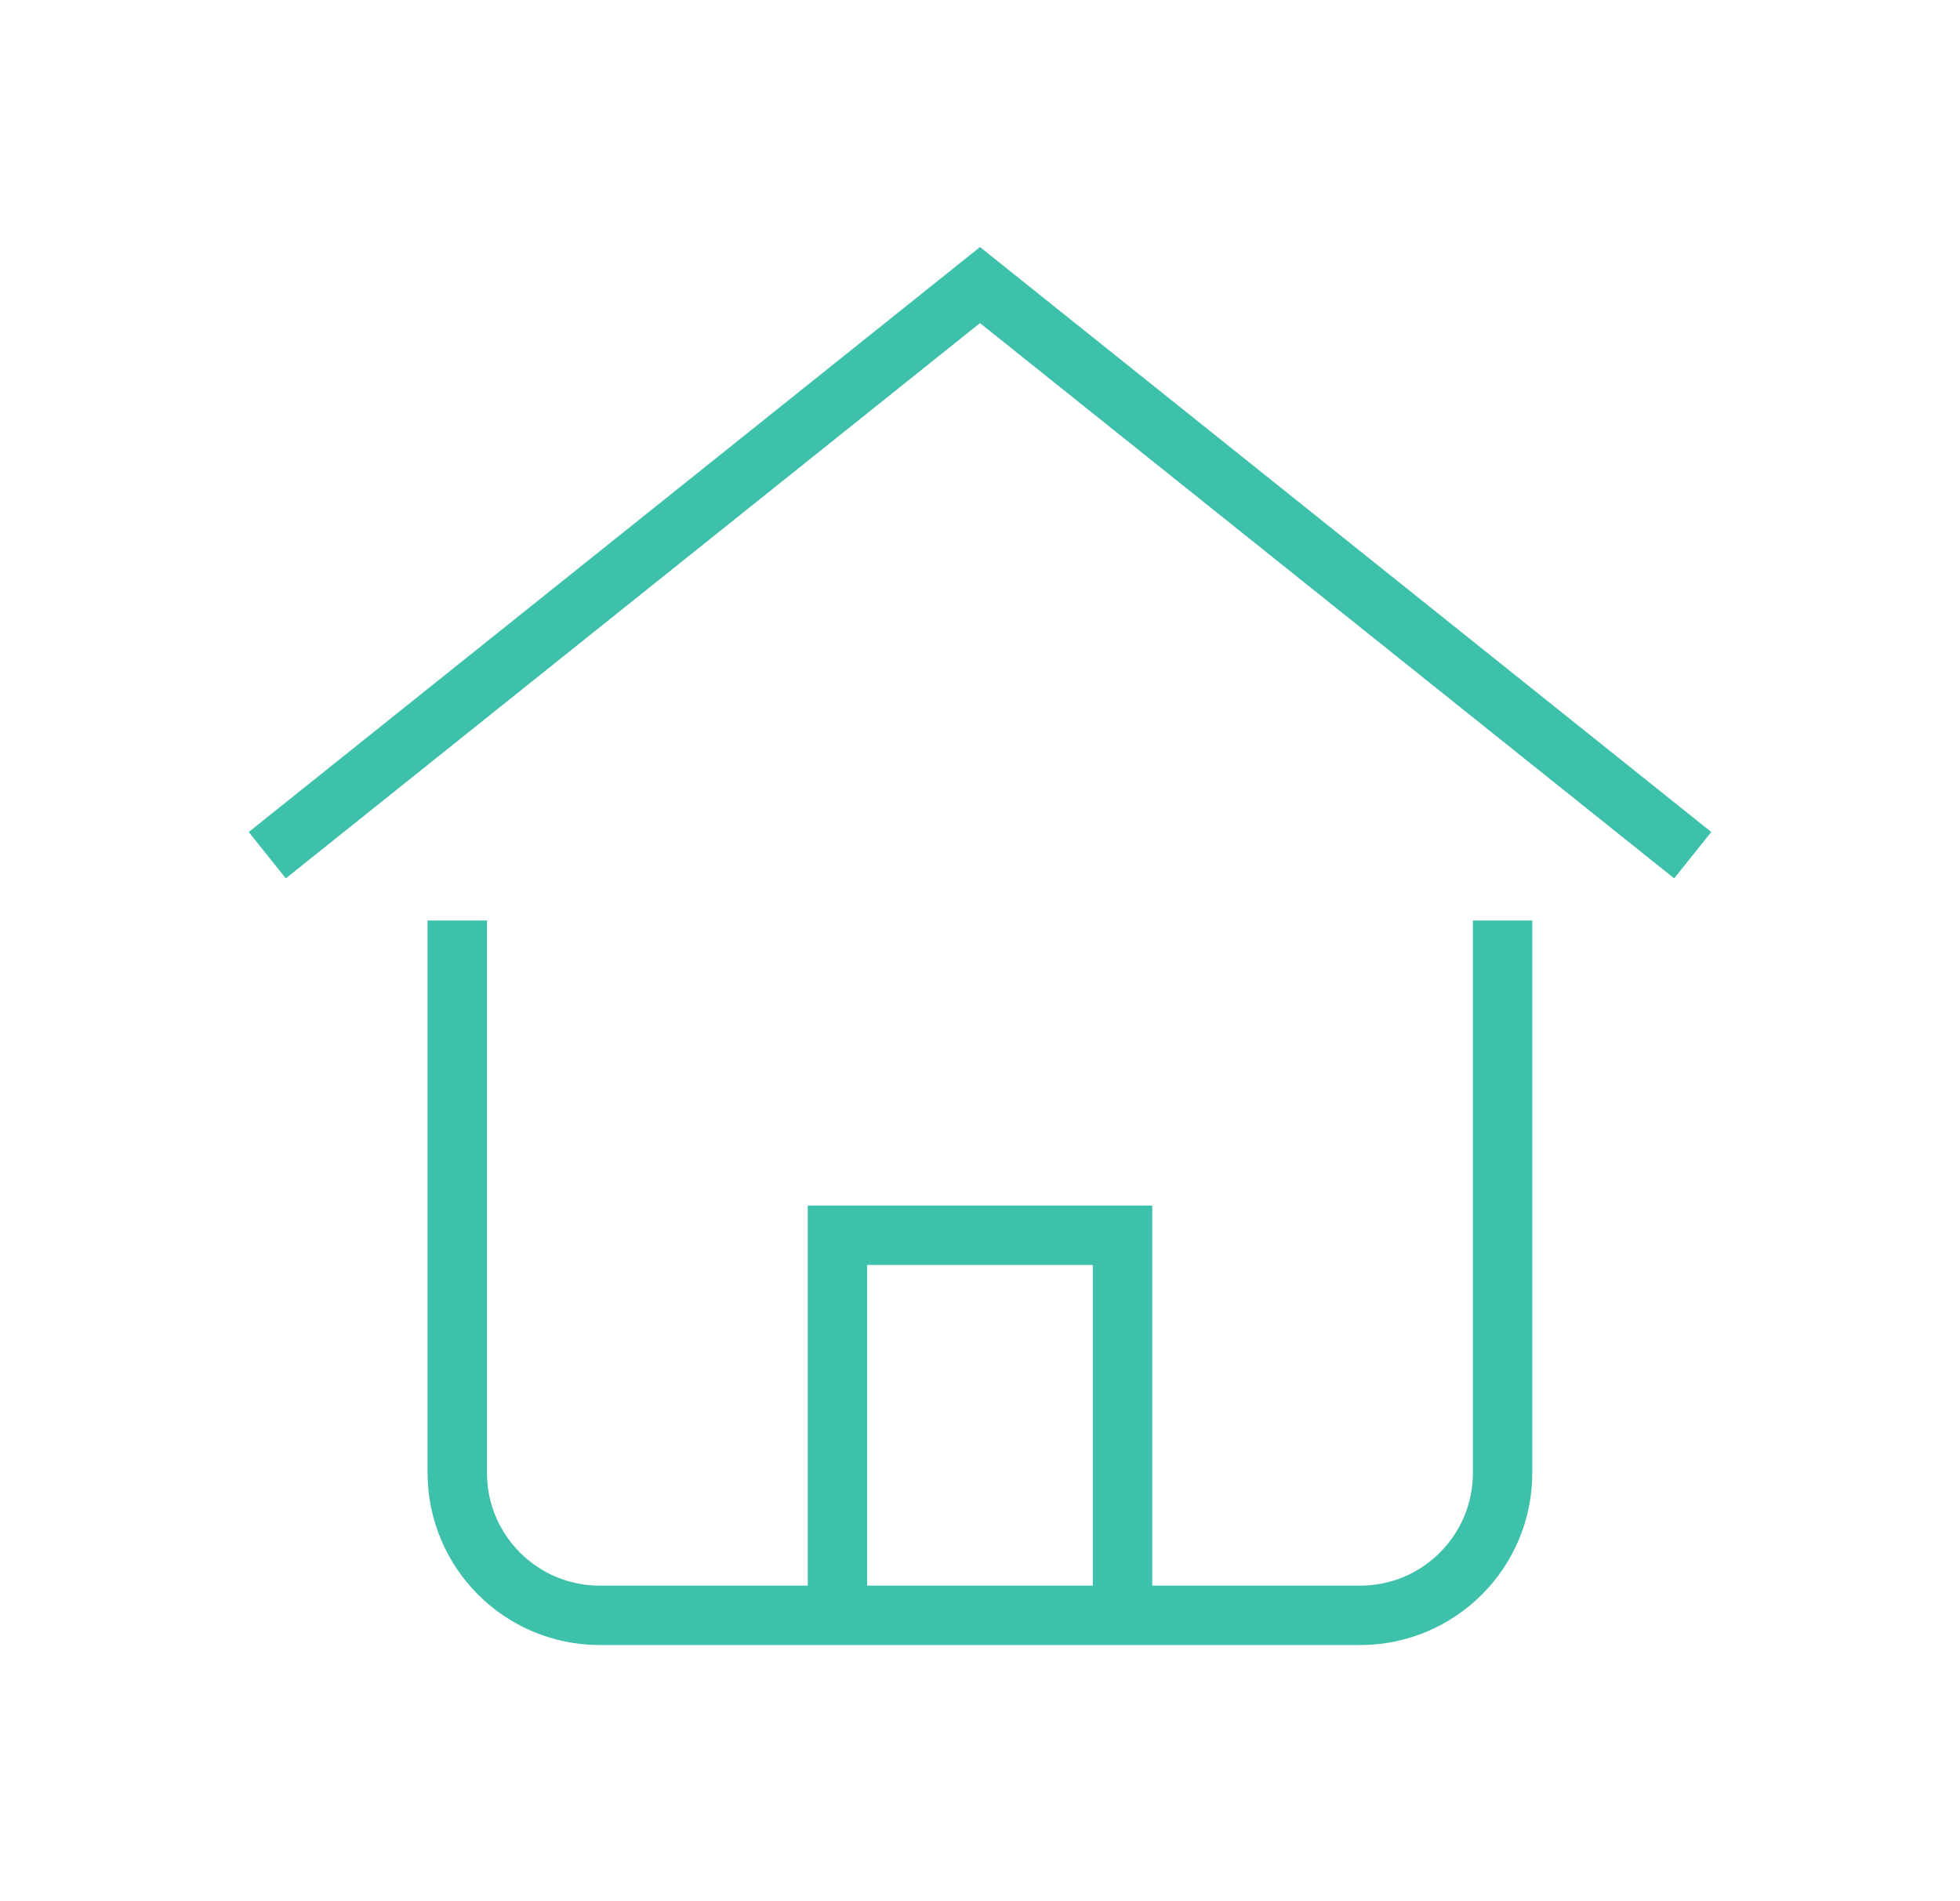
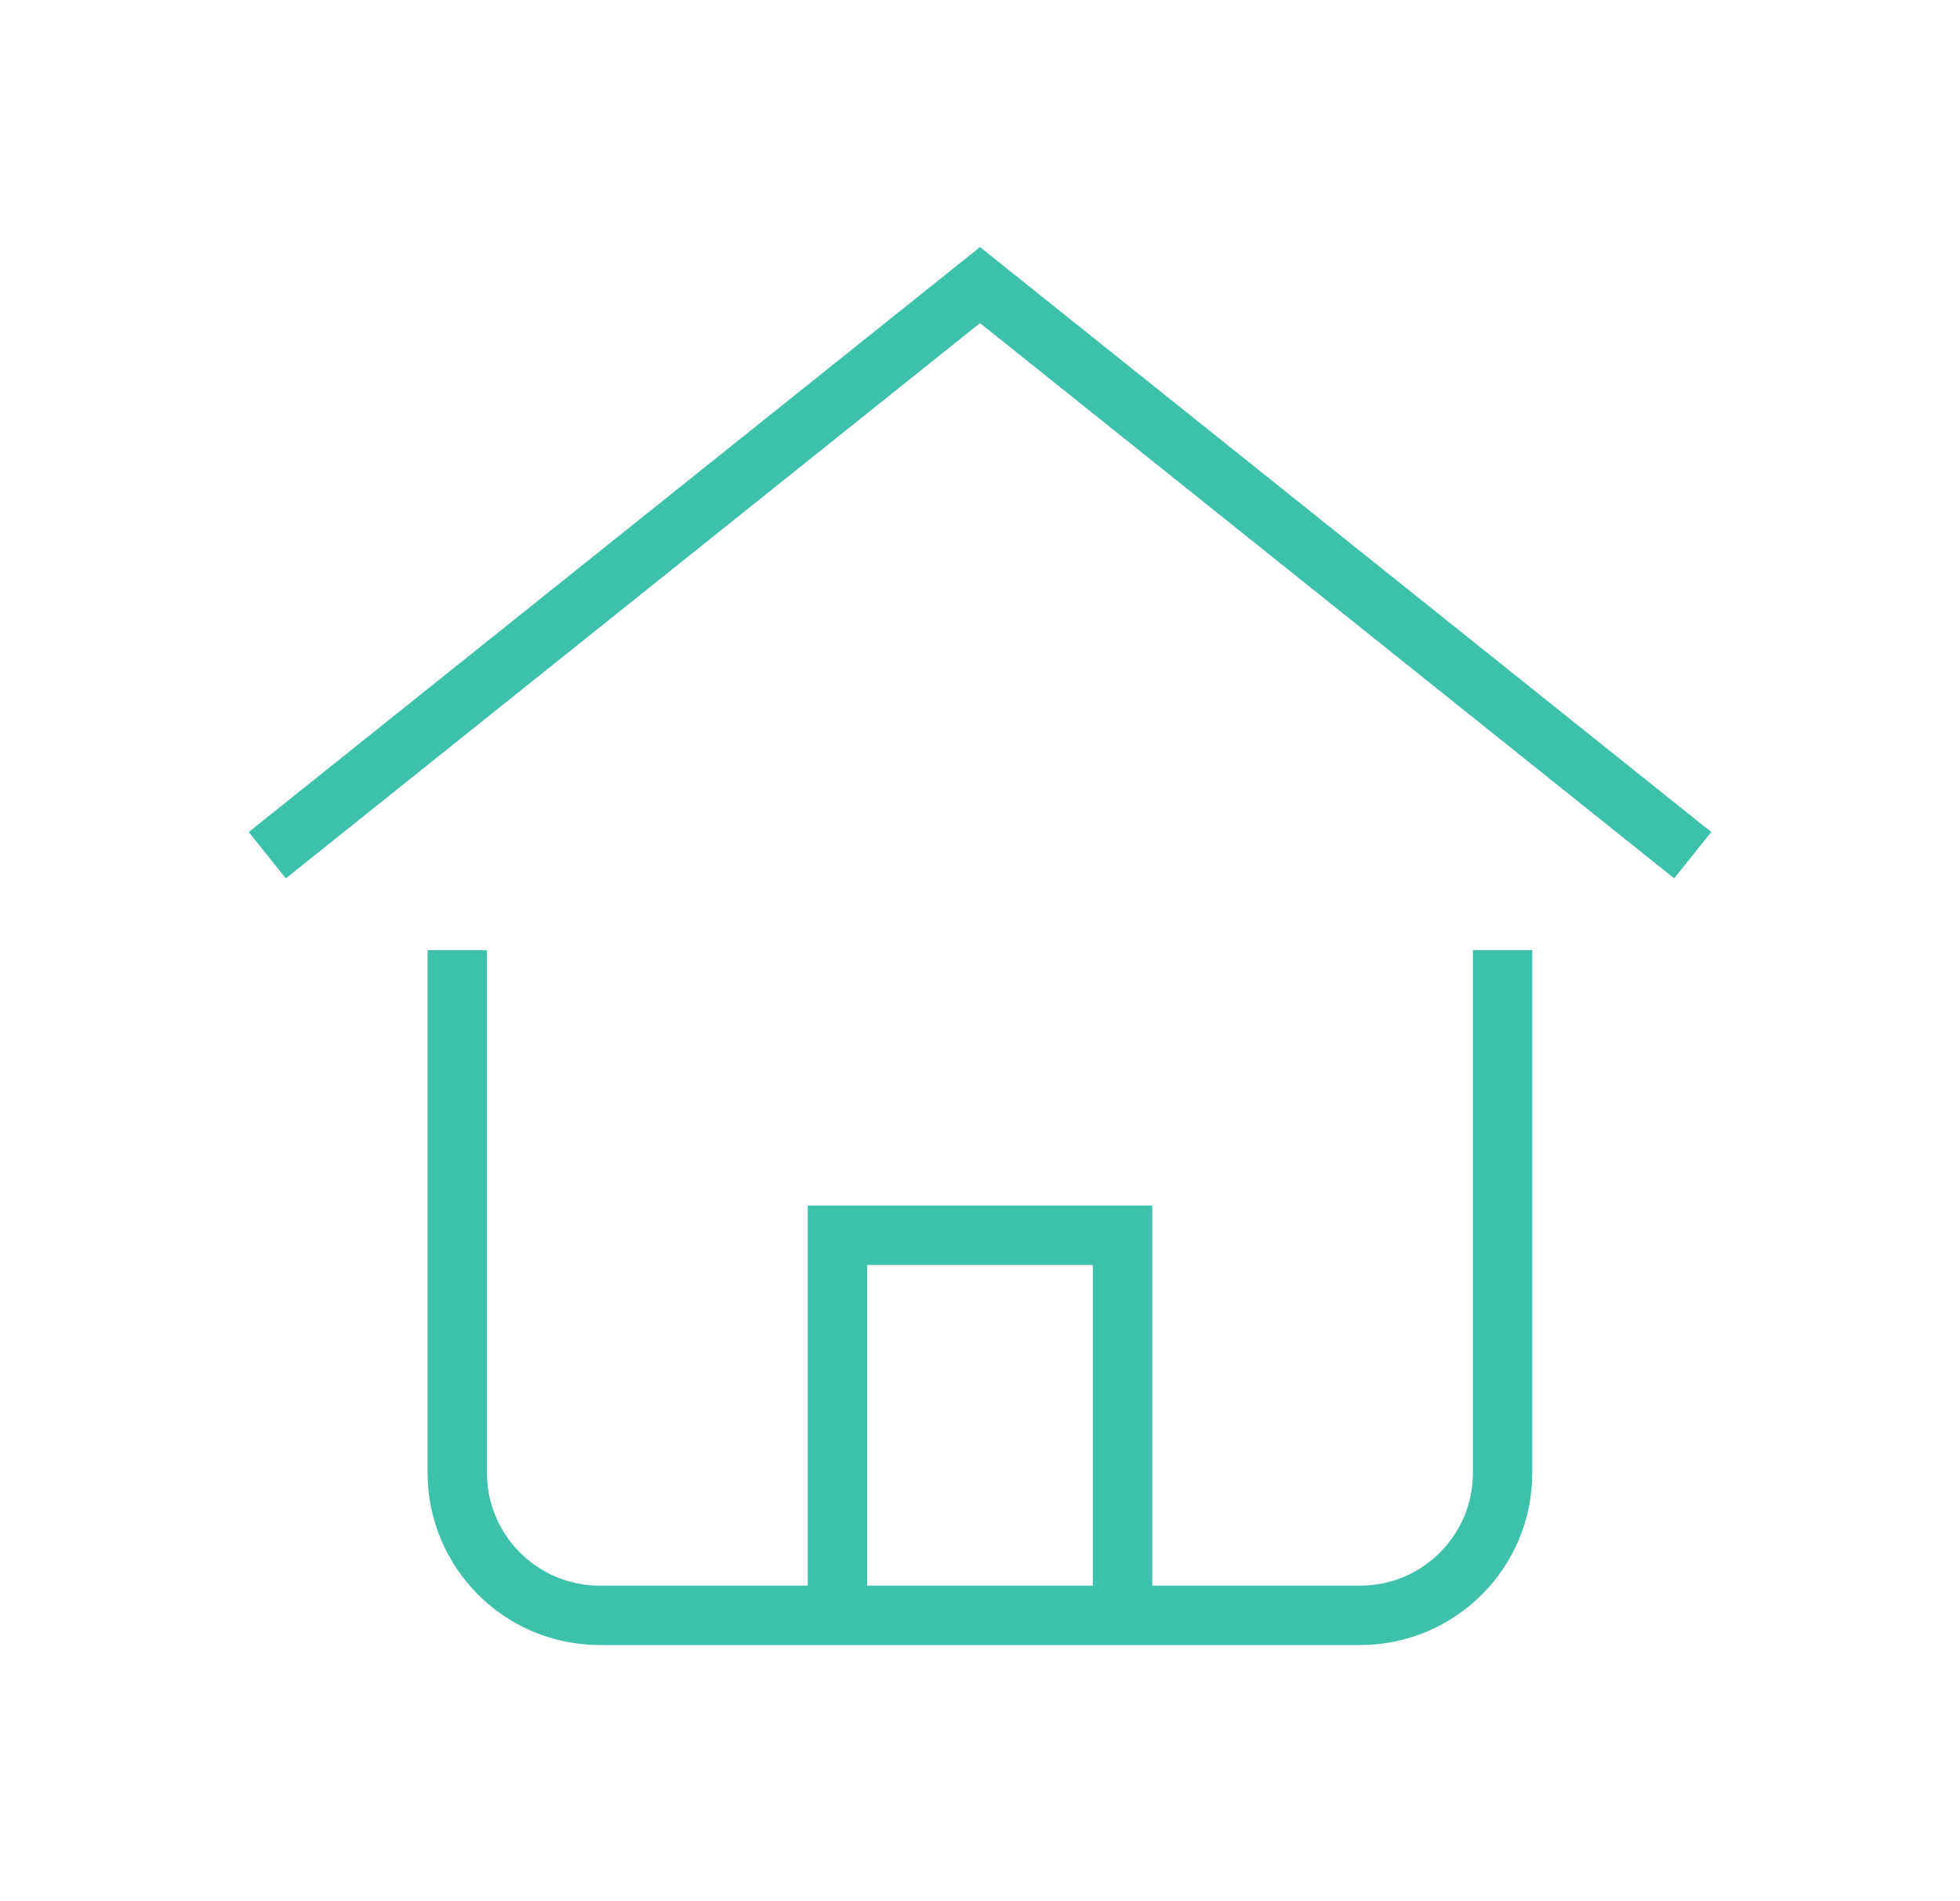
<svg xmlns="http://www.w3.org/2000/svg" width="33" height="32" viewBox="0 0 33 32" fill="none">
-   <path d="M4.5 14.4L16.5 4.8L28.5 14.4" stroke="#3EC1AA" strokeWidth="1.92" stroke-miterlimit="10" />
-   <path d="M14.1 27.2L14.1 20.8H18.9V27.2" stroke="#3EC1AA" strokeWidth="1.92" stroke-miterlimit="10" />
-   <path d="M7.699 16L7.699 24.8C7.699 26.126 8.774 27.2 10.099 27.2L22.899 27.2C24.225 27.2 25.299 26.126 25.299 24.8L25.299 16" stroke="#3EC1AA" strokeWidth="1.92" stroke-miterlimit="10" stroke-linecap="square" />
+   <path d="M4.5 14.4L16.5 4.8L28.5 14.4" stroke="#3EC1AA" strokeWidth="1.92" strokeMiterlimit="10" />
+   <path d="M14.1 27.2L14.1 20.8H18.9V27.2" stroke="#3EC1AA" strokeWidth="1.92" strokeMiterlimit="10" />
+   <path d="M7.699 16L7.699 24.8C7.699 26.126 8.774 27.2 10.099 27.2L22.899 27.2C24.225 27.2 25.299 26.126 25.299 24.8L25.299 16" stroke="#3EC1AA" strokeWidth="1.92" strokeMiterlimit="10" strokeLinecap="square" />
</svg>
